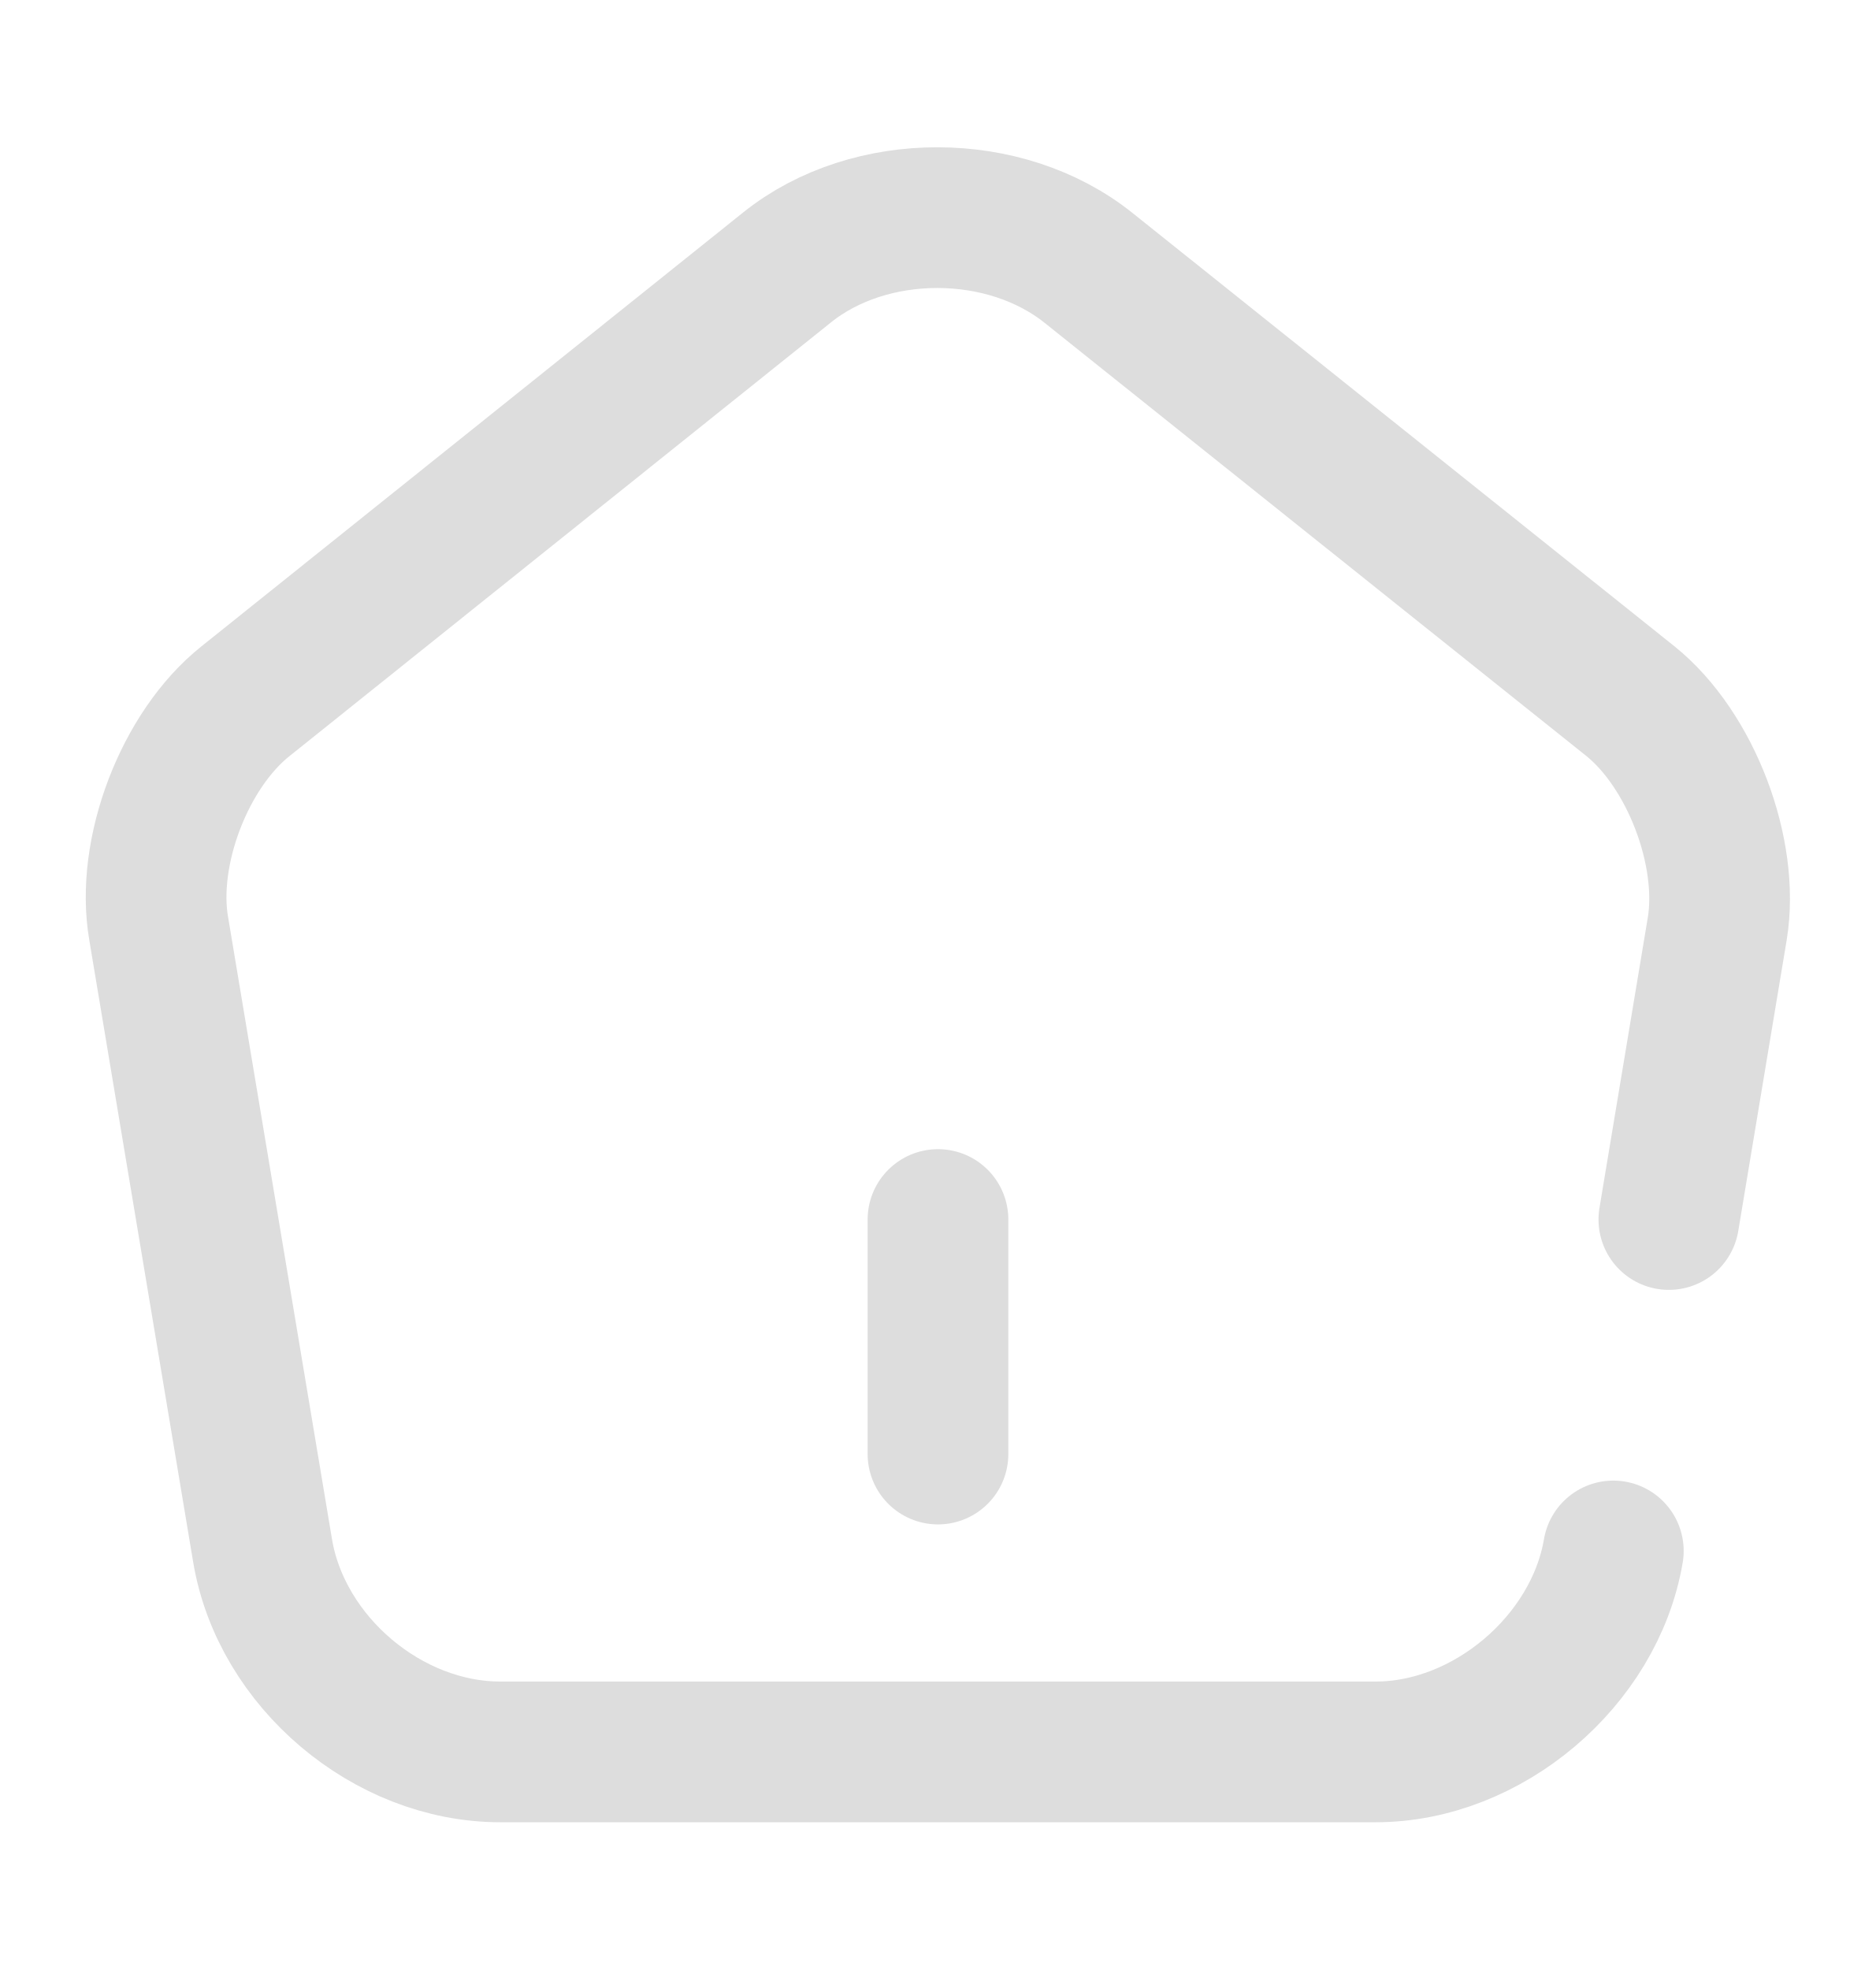
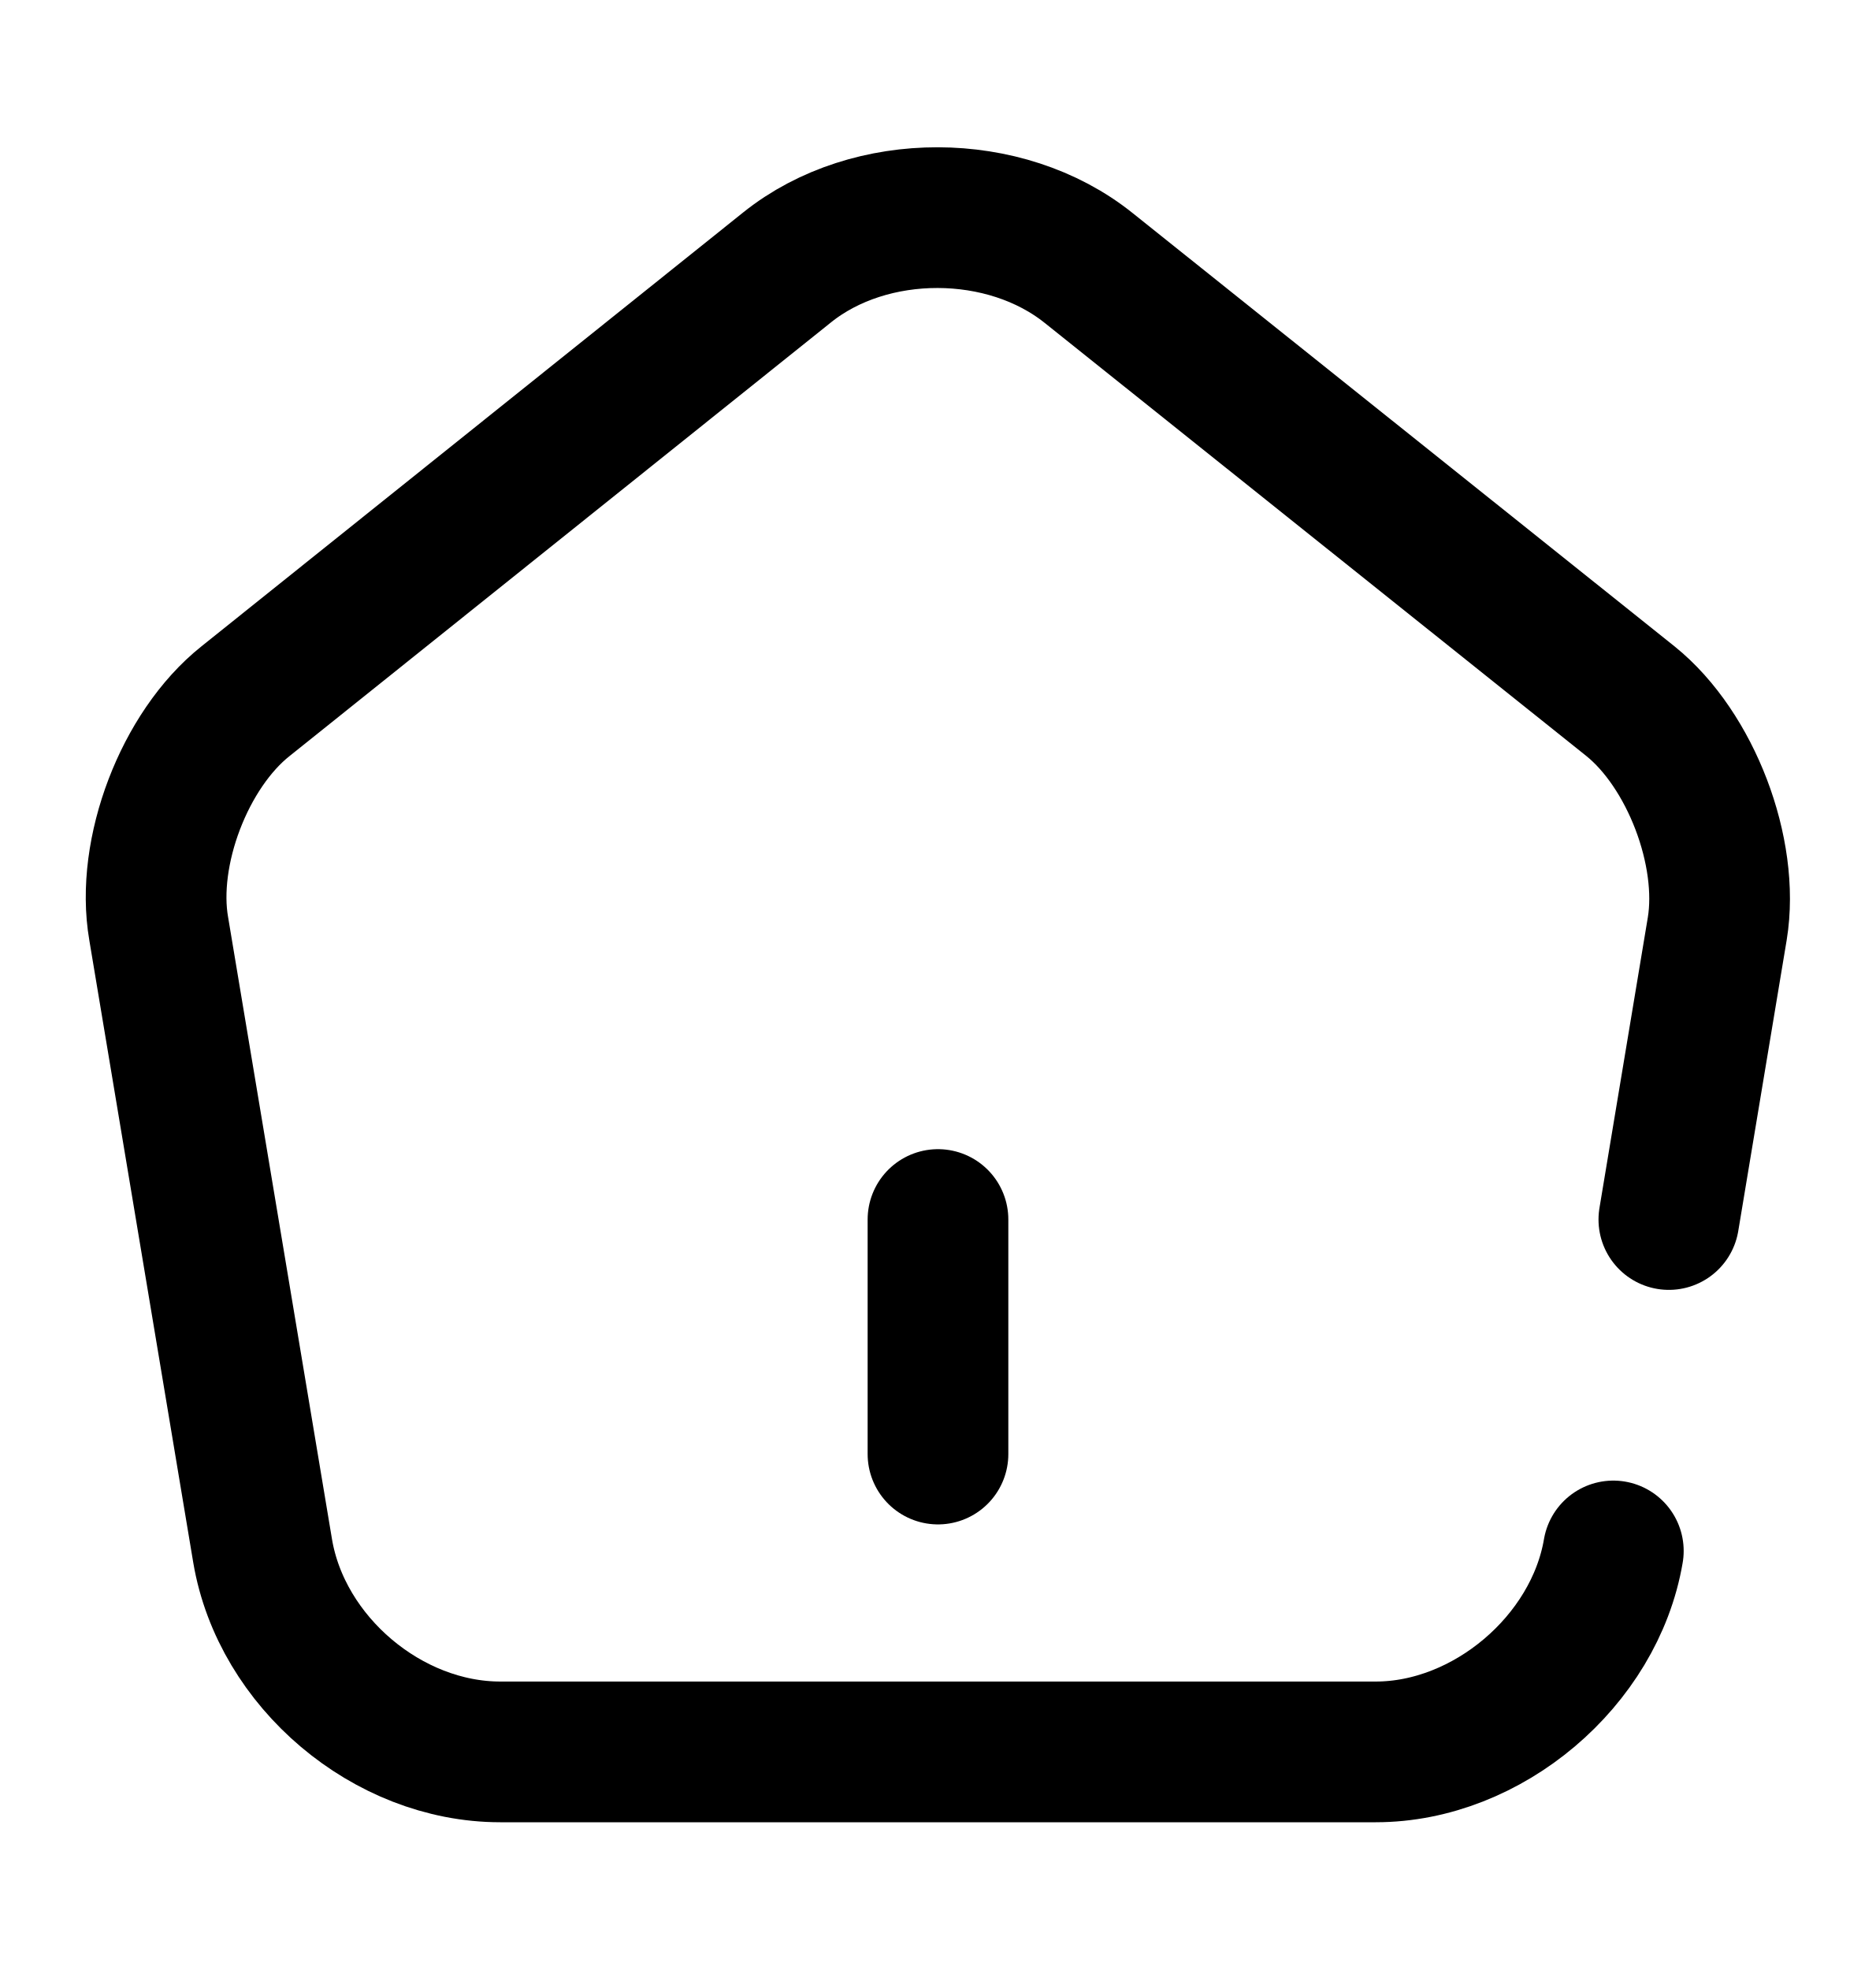
<svg xmlns="http://www.w3.org/2000/svg" width="20" height="21" viewBox="0 0 20 21" fill="none">
-   <path d="M10 15.5V13" stroke="#DDDDDD" stroke-width="1.5" stroke-linecap="round" stroke-linejoin="round" />
-   <path d="M17.2 16.533C17 17.708 15.858 18.675 14.667 18.675H5.333C4.133 18.675 3 17.717 2.8 16.533L1.692 9.9C1.55 9.083 1.967 7.992 2.617 7.475L8.392 2.85C9.275 2.142 10.717 2.142 11.608 2.858L17.383 7.475C18.025 7.992 18.442 9.083 18.308 9.9L17.792 13" stroke="#DDDDDD" stroke-width="1.5" stroke-linecap="round" stroke-linejoin="round" />
+   <path d="M10 15.5V13" stroke="currentColor" stroke-width="1.5" stroke-linecap="round" stroke-linejoin="round" />
+   <path d="M17.2 16.533C17 17.708 15.858 18.675 14.667 18.675H5.333C4.133 18.675 3 17.717 2.8 16.533L1.692 9.9C1.55 9.083 1.967 7.992 2.617 7.475L8.392 2.85C9.275 2.142 10.717 2.142 11.608 2.858L17.383 7.475C18.025 7.992 18.442 9.083 18.308 9.9L17.792 13" stroke="currentColor" stroke-width="1.5" stroke-linecap="round" stroke-linejoin="round" />
</svg>
